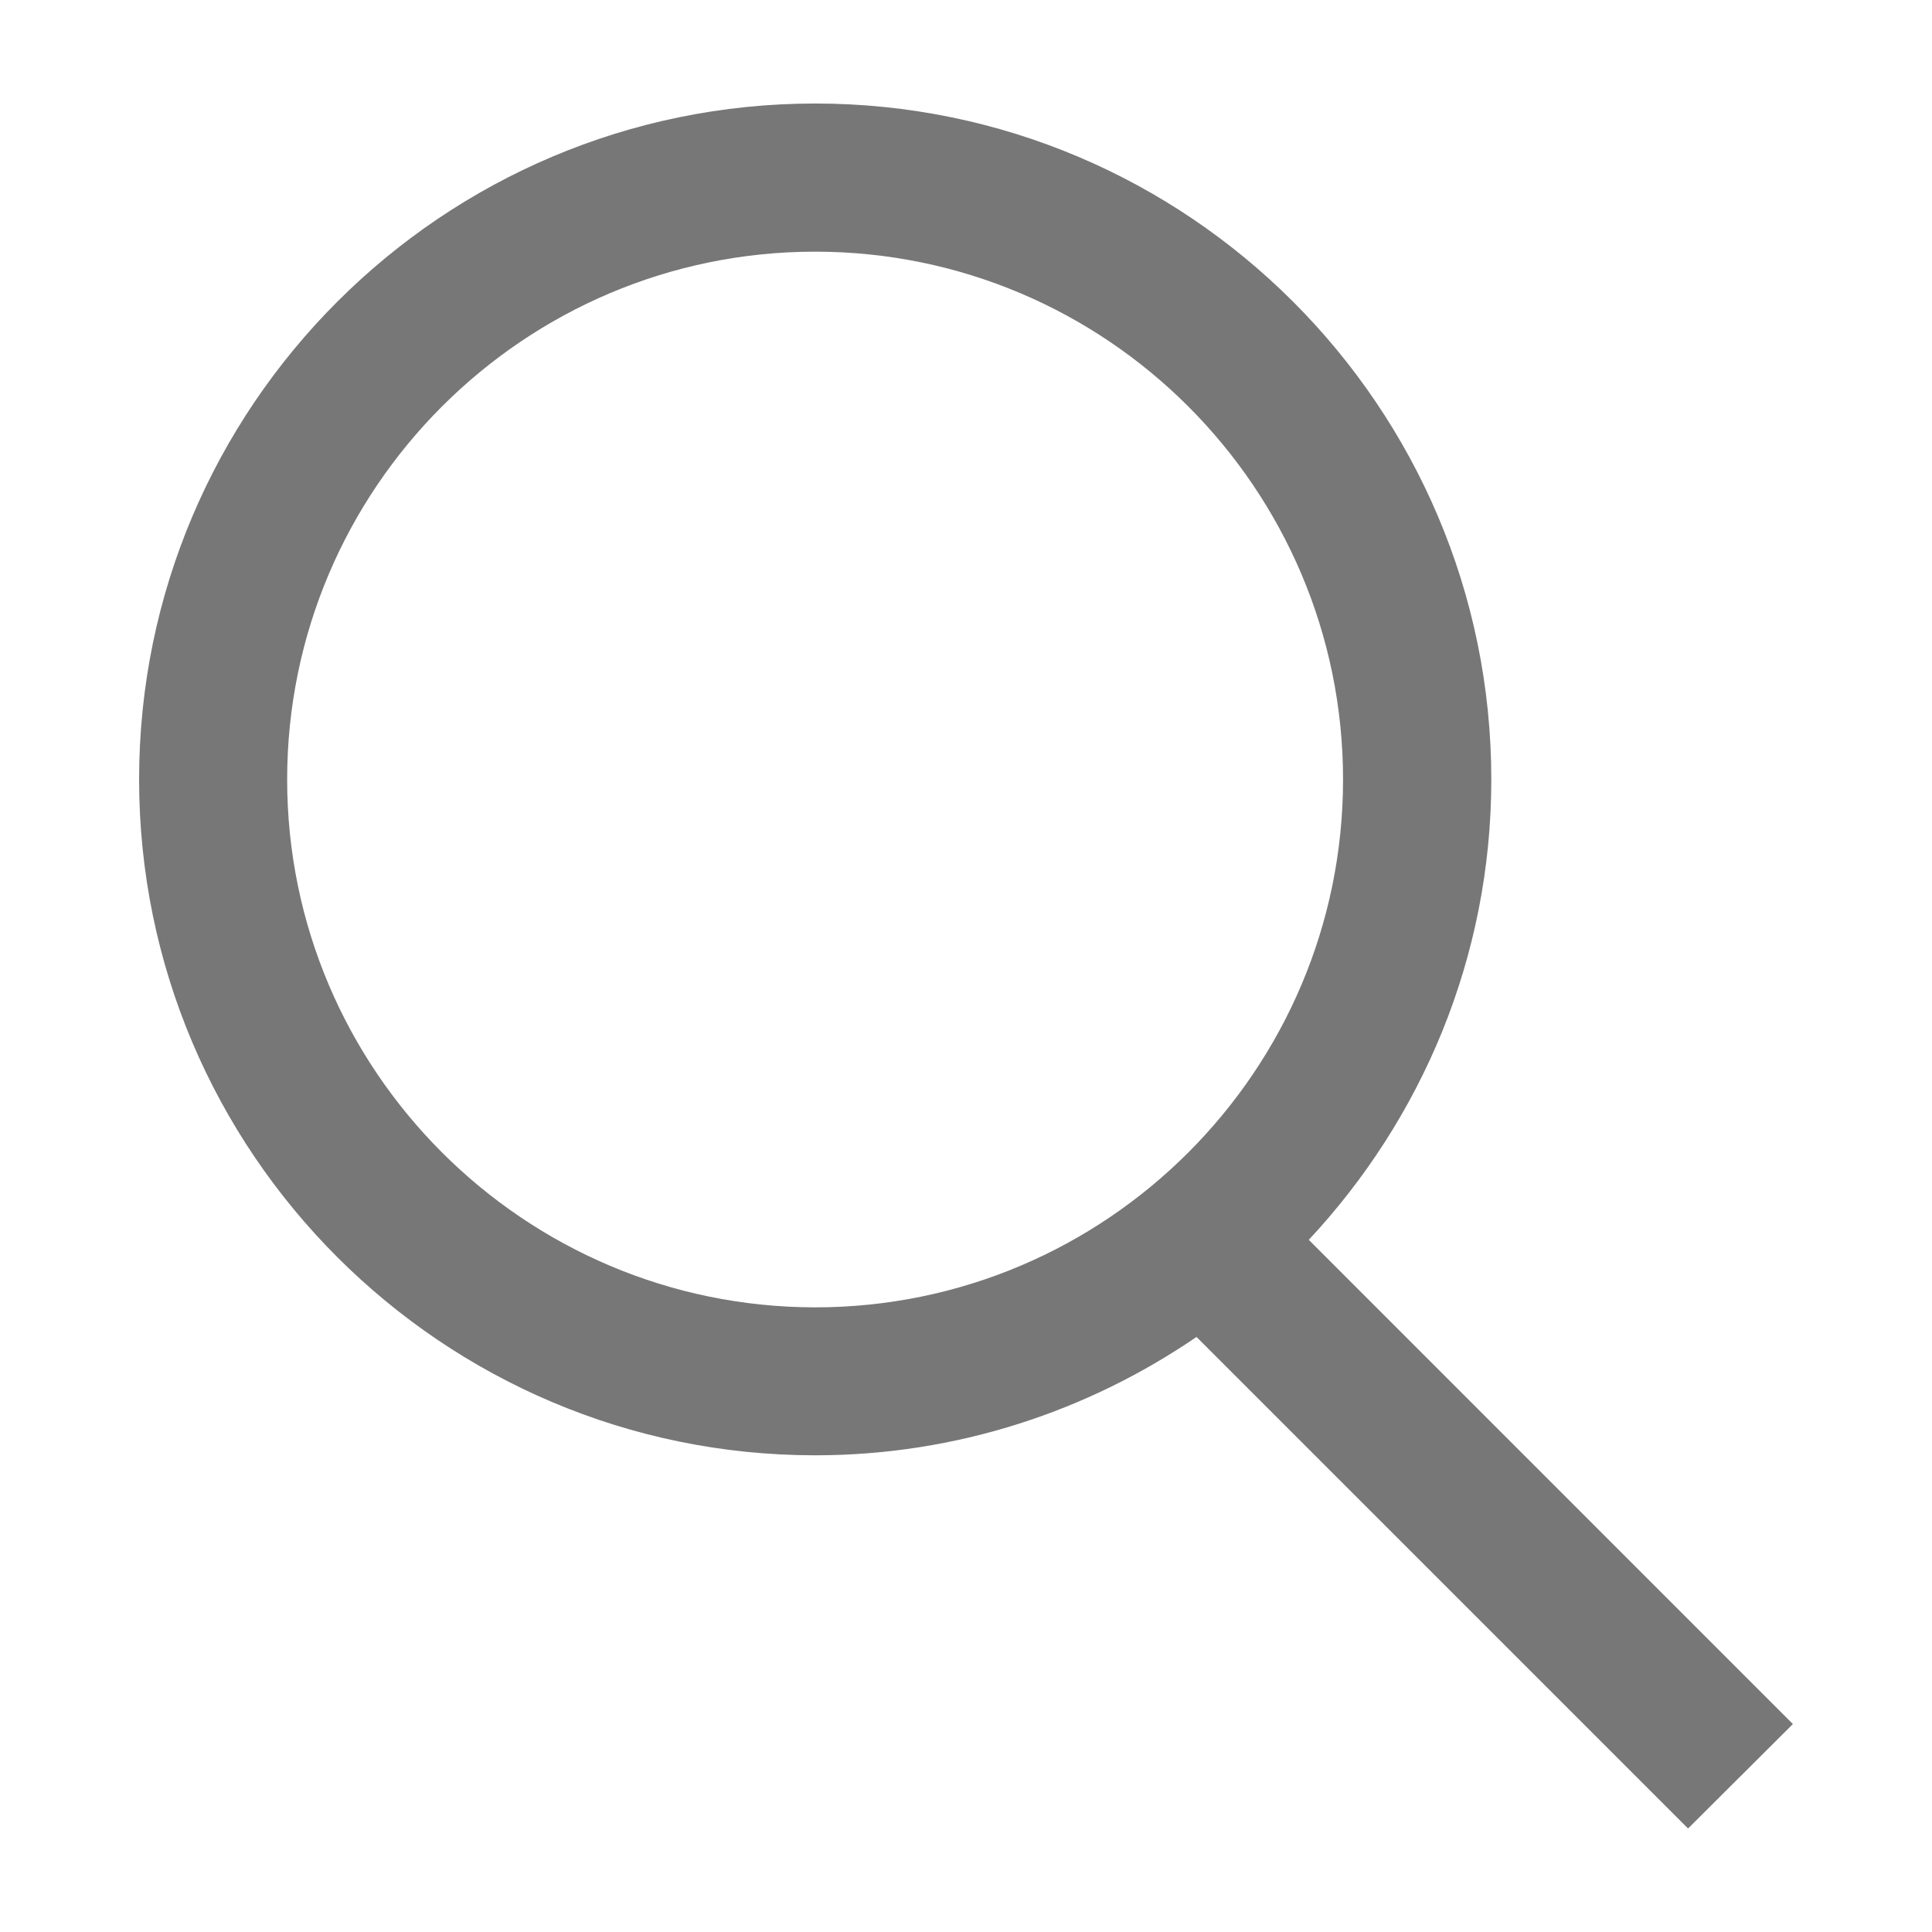
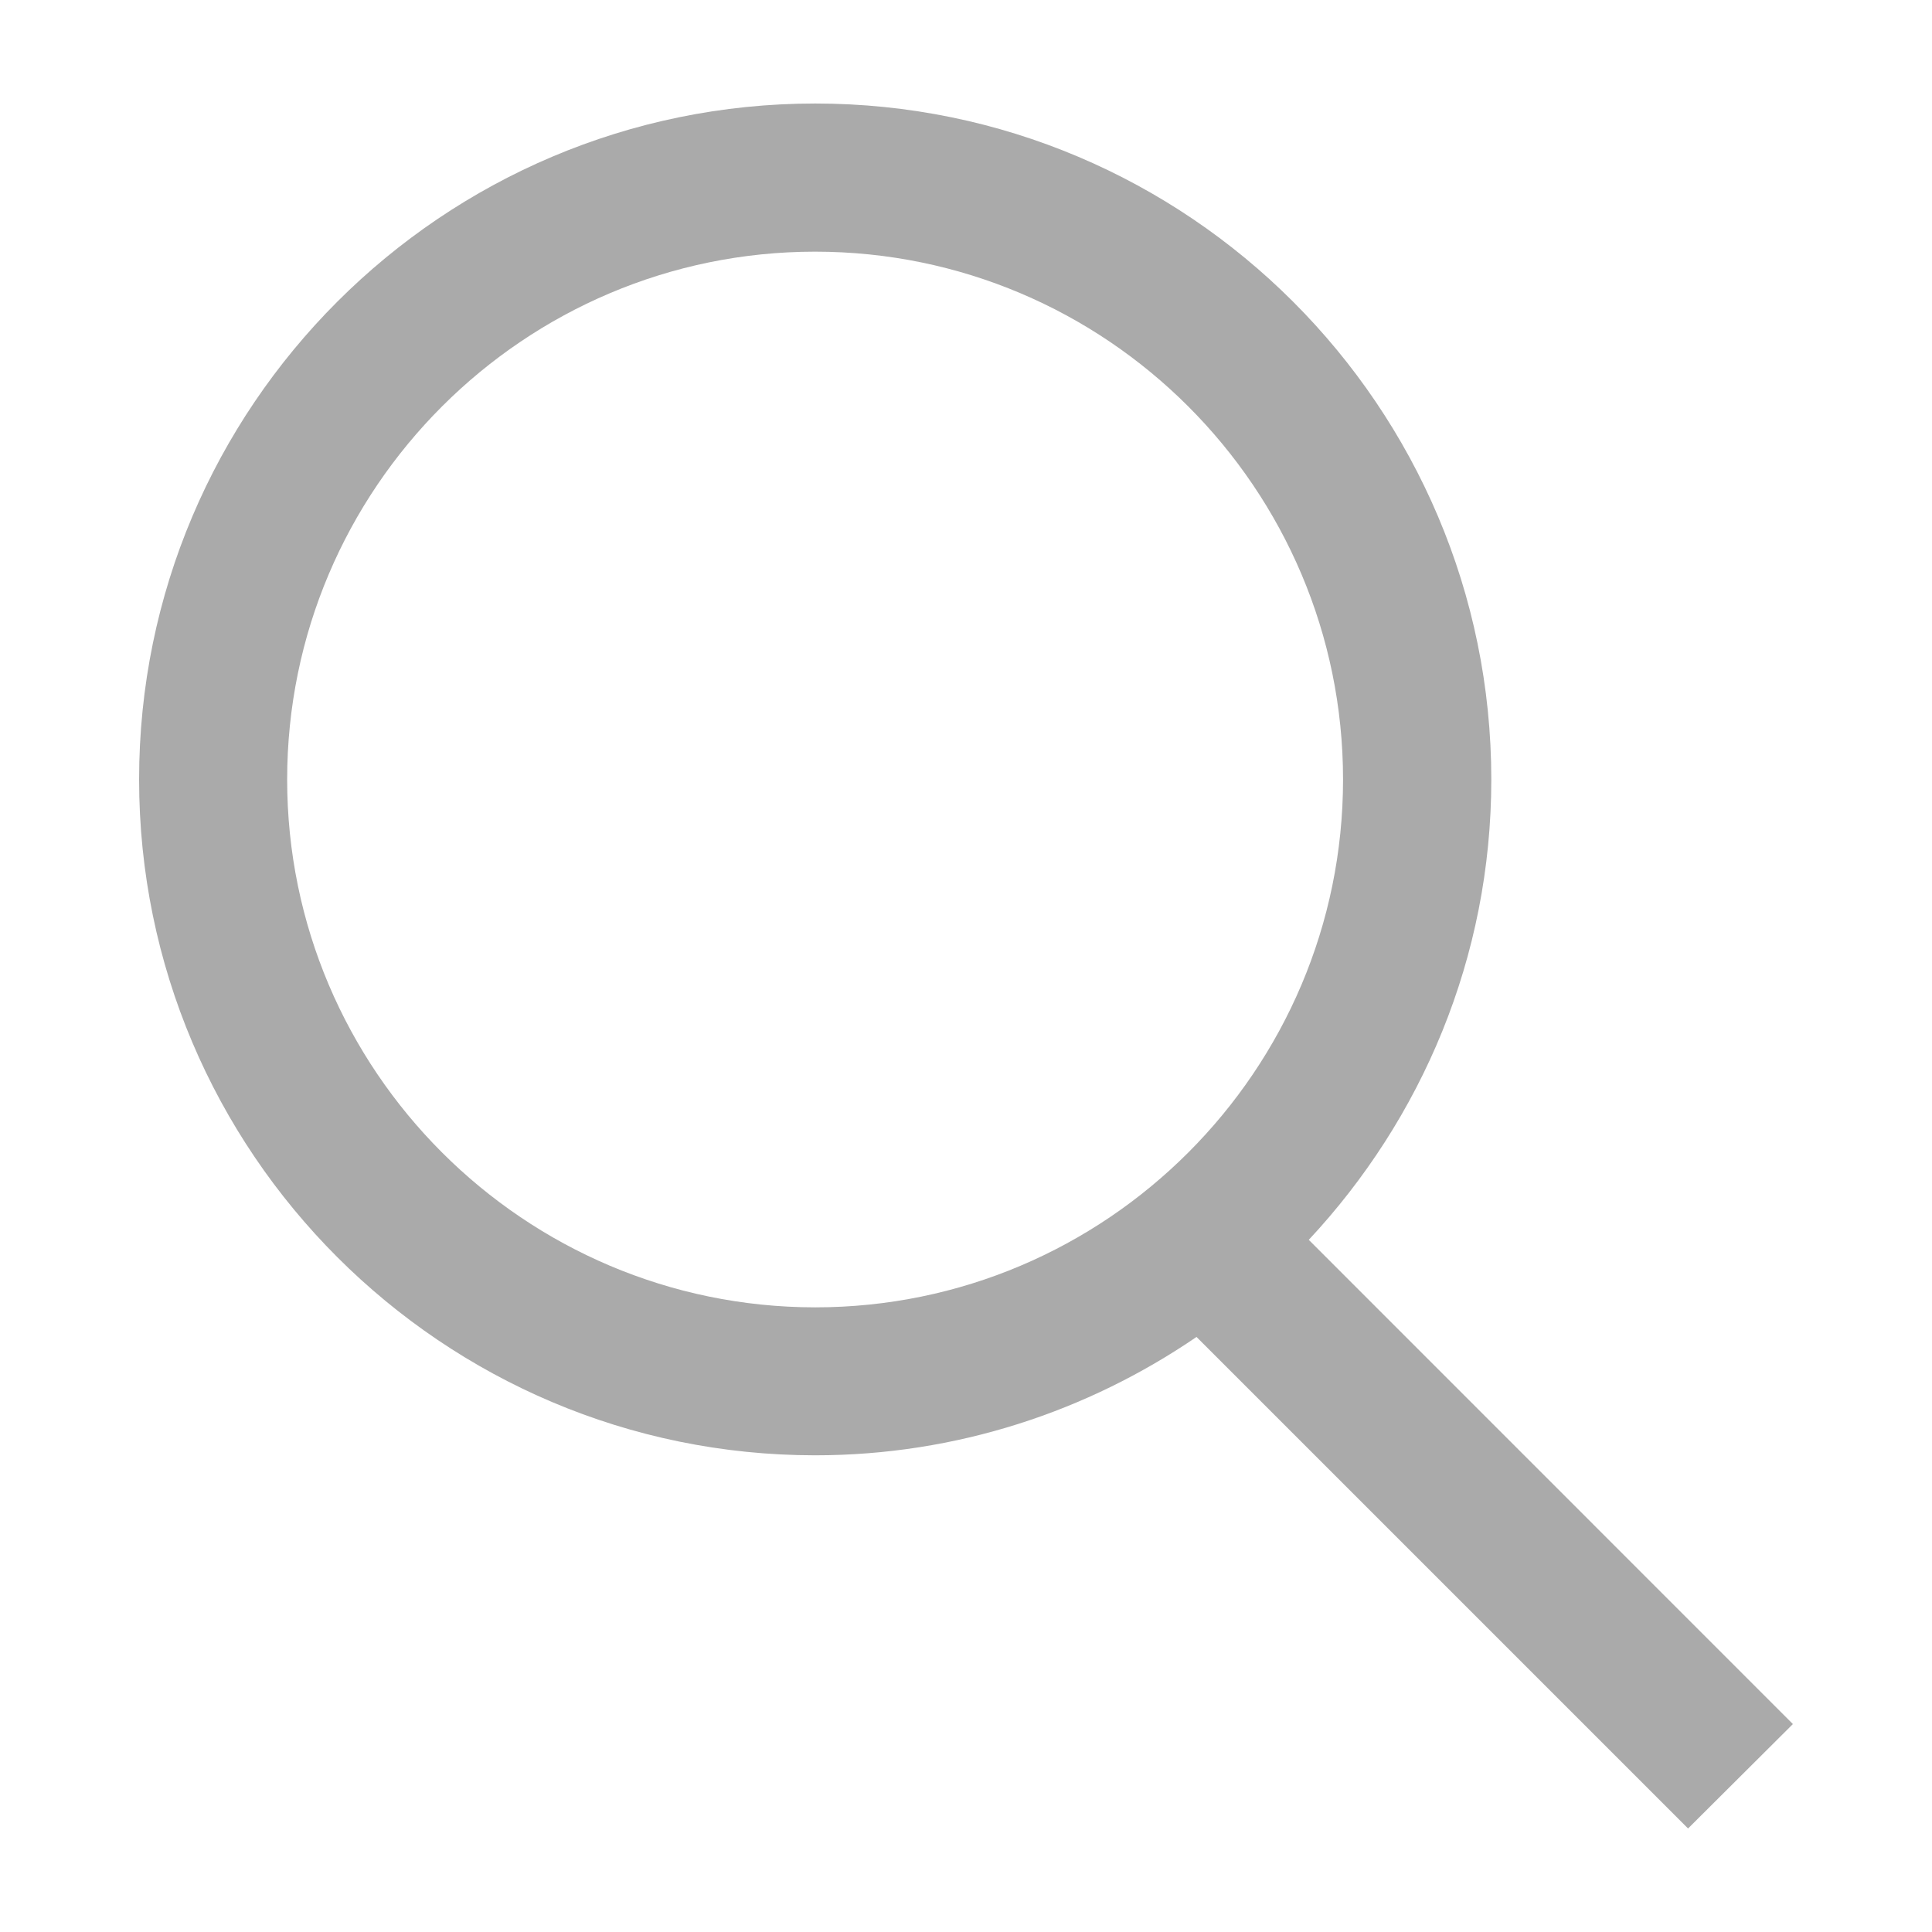
<svg xmlns="http://www.w3.org/2000/svg" version="1.1" width="19px" height="19px">
-   <path fill="#777777" d="M17.632,16.955l-4.761-4.762c1.109-1.188,1.795-2.776,1.795-4.527c0-3.667-2.982-6.648-6.649-6.648   c-3.667,0-6.649,2.981-6.649,6.647c0,3.667,2.982,6.647,6.649,6.647c1.391,0,2.682-0.434,3.75-1.164l4.834,4.834L17.632,16.955z    M2.824,7.666c0-2.862,2.33-5.191,5.192-5.191c2.864,0,5.192,2.329,5.192,5.191c0,2.861-2.328,5.191-5.192,5.191   C5.154,12.855,2.824,10.527,2.824,7.666z" />
+   <path fill="#AAAAAA" d="M17.632,16.955l-4.761-4.762c1.109-1.188,1.795-2.776,1.795-4.527c0-3.667-2.982-6.648-6.649-6.648   c-3.667,0-6.649,2.981-6.649,6.647c0,3.667,2.982,6.647,6.649,6.647c1.391,0,2.682-0.434,3.75-1.164l4.834,4.834L17.632,16.955z    M2.824,7.666c0-2.862,2.33-5.191,5.192-5.191c2.864,0,5.192,2.329,5.192,5.191c0,2.861-2.328,5.191-5.192,5.191   C5.154,12.855,2.824,10.527,2.824,7.666z" />
</svg>
